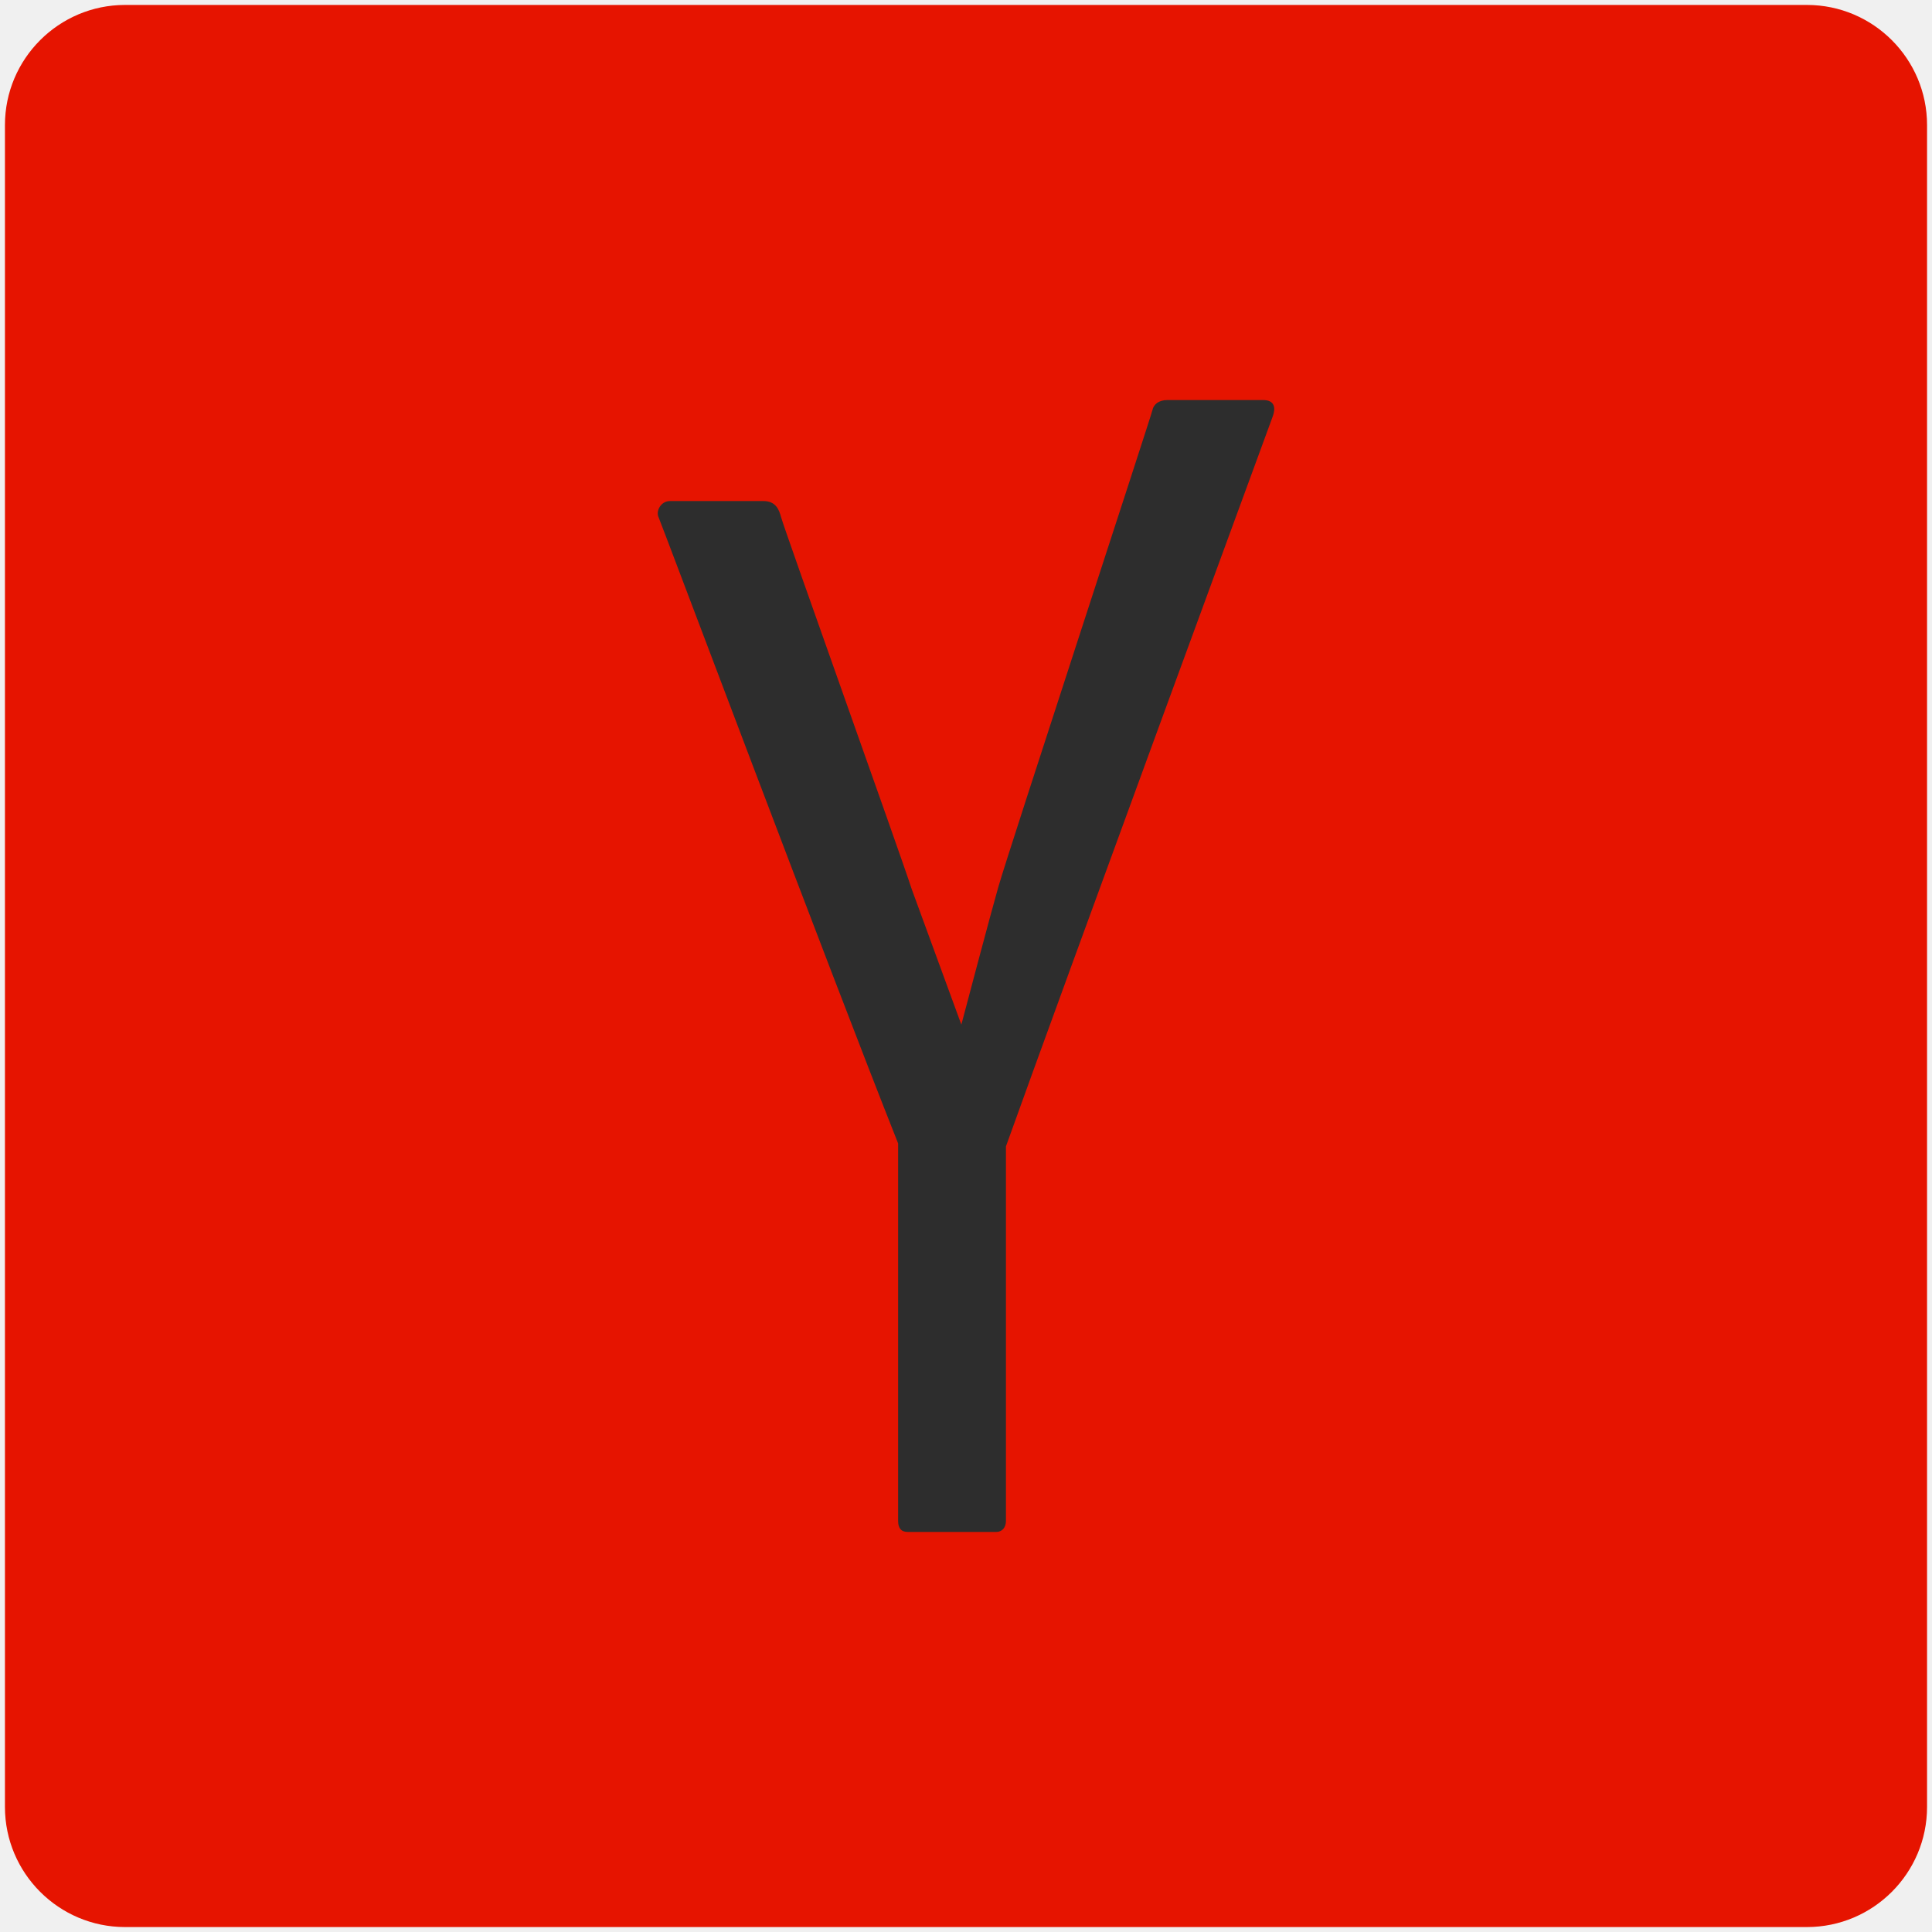
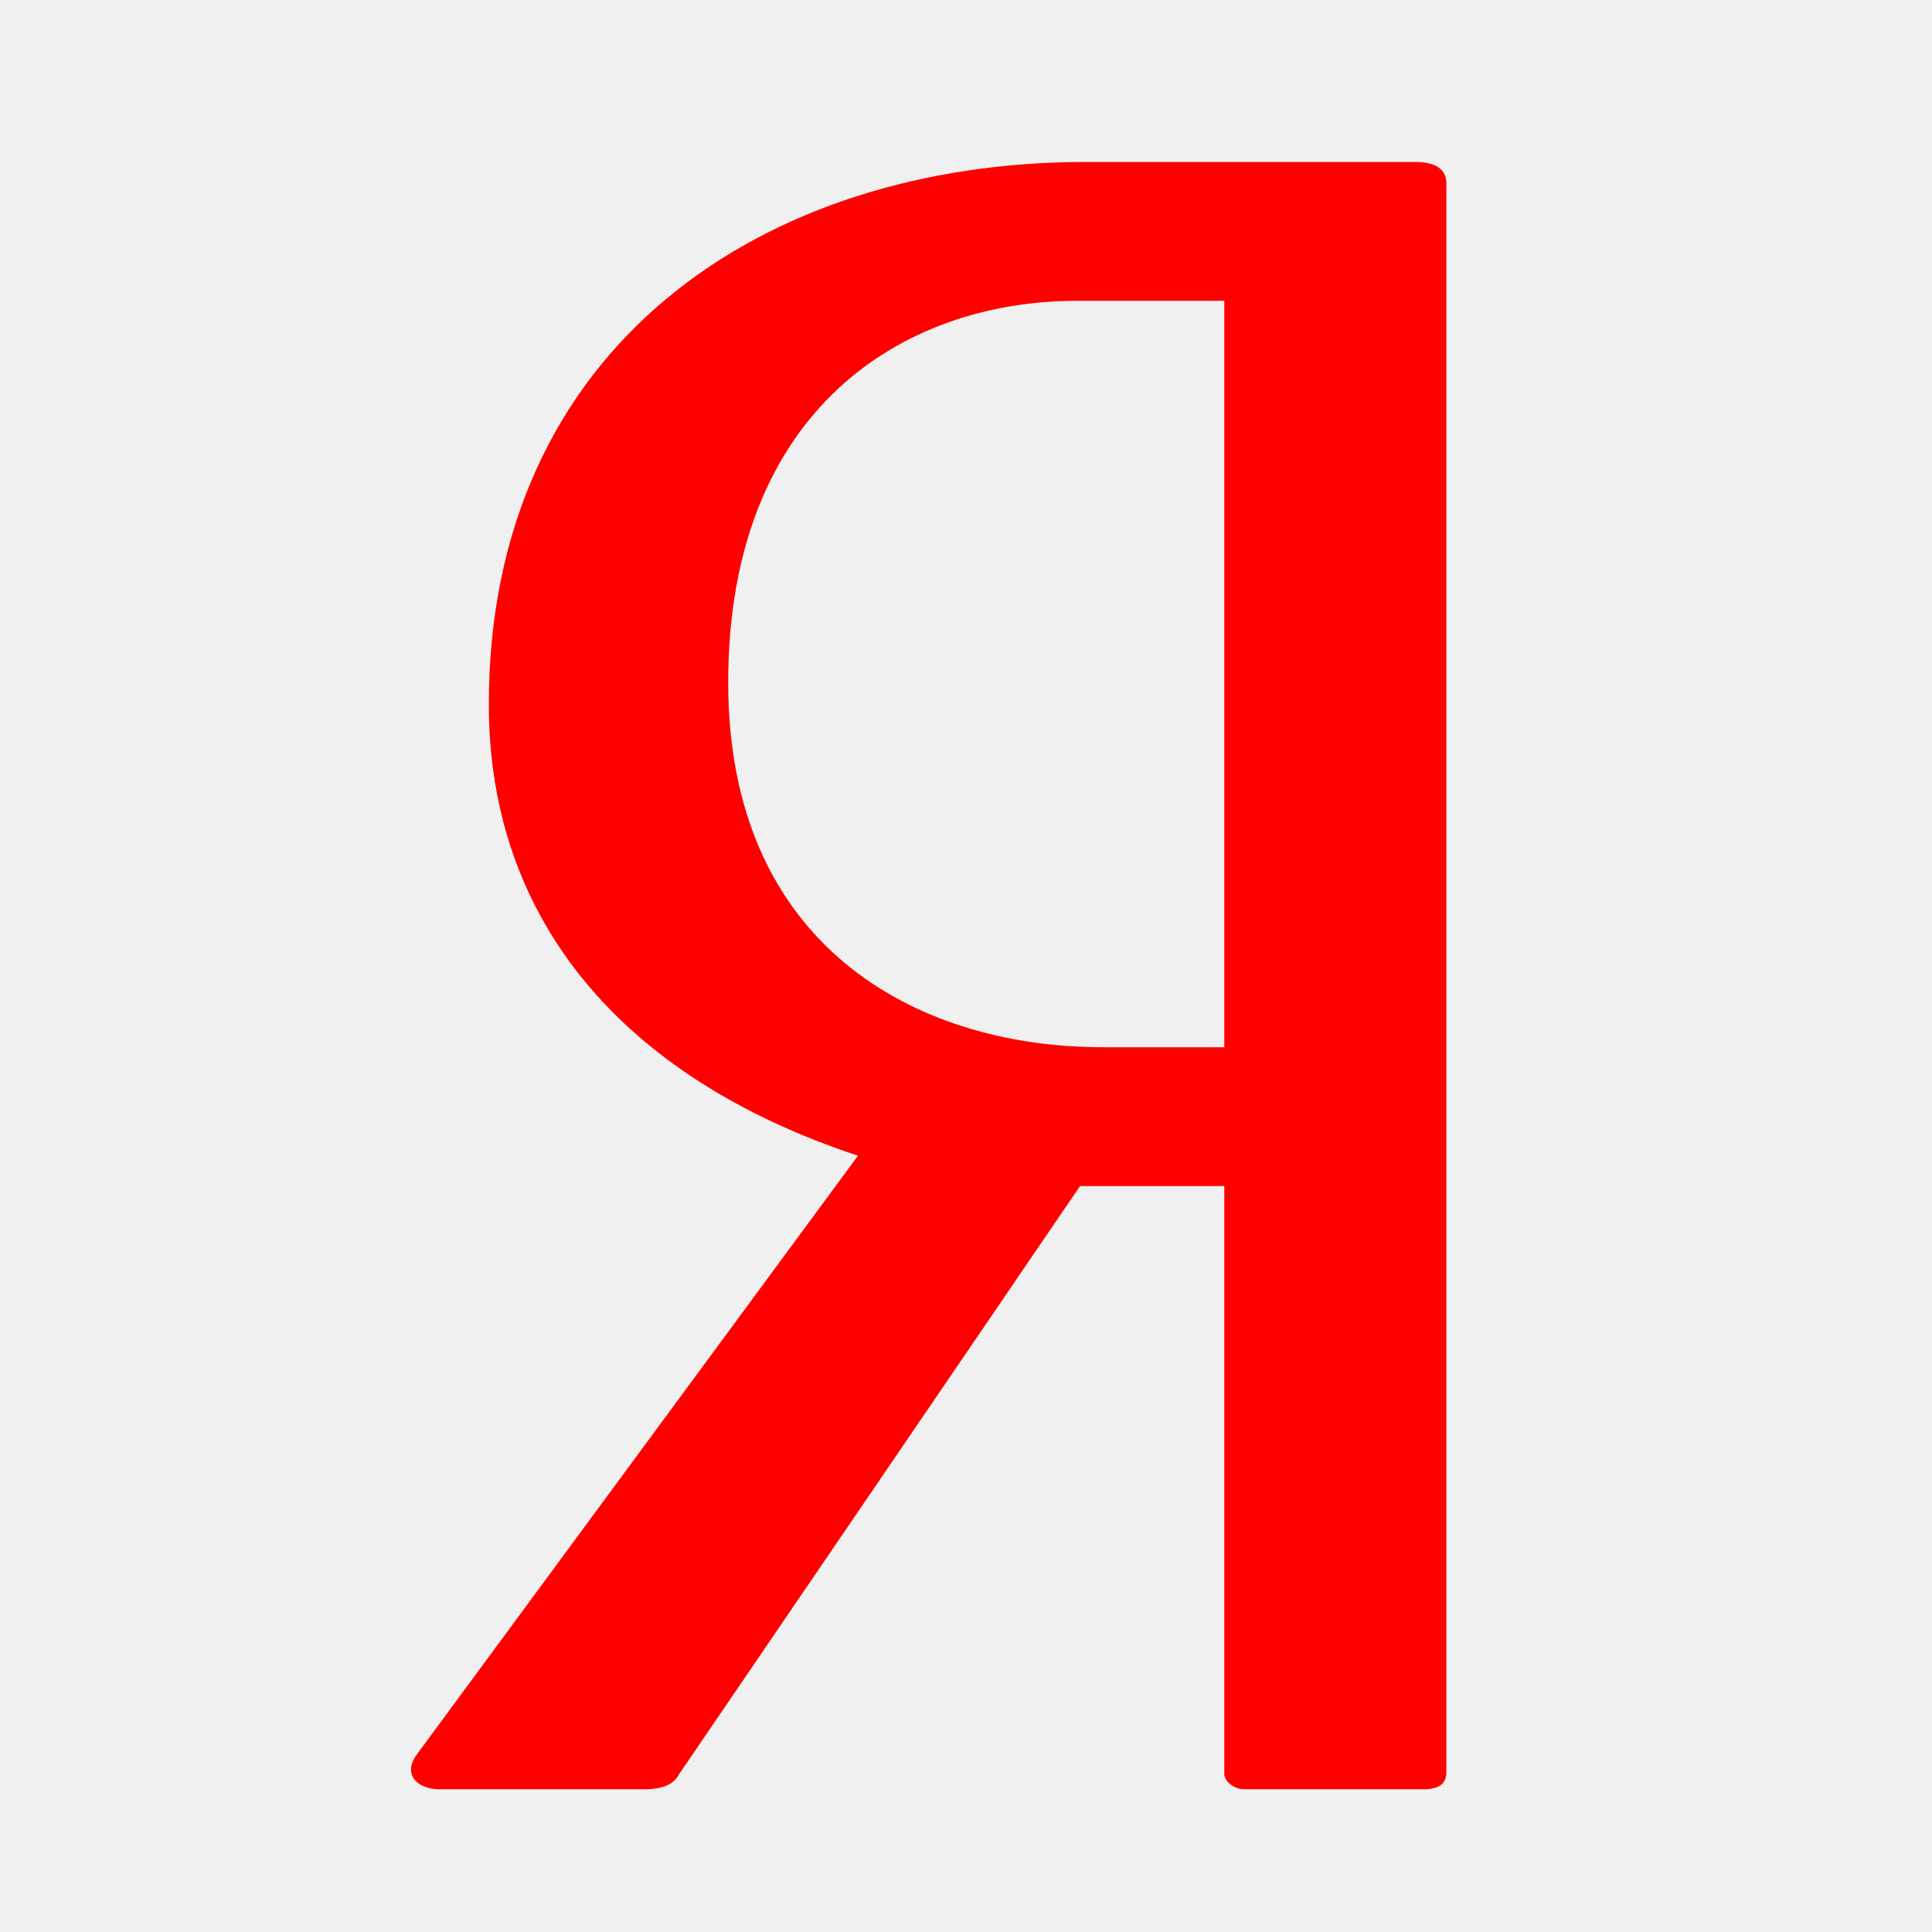
- <svg xmlns="http://www.w3.org/2000/svg" enable-background="new 0 0 512 512" height="512px" id="Layer_1" version="1.1" viewBox="0 0 512 512" width="512px" xml:space="preserve">
-   <g>
-     <path d="M510.689,478.854c0,17.561-14.275,31.836-31.836,31.836H33.146c-17.559,0-31.836-14.275-31.836-31.836   V33.146c0-17.56,14.277-31.836,31.836-31.836h445.707c17.561,0,31.836,14.276,31.836,31.836V478.854z" fill="#e61400" />
-   </g>
-   <path d="M334.759,106.018h-25.387c-2.25,0-3.652,1.104-3.979,2.704c-0.32,1.606-38.072,116.712-40.816,126.301  c-1.945,6.797-8.287,30.76-9.809,36.514l-13.13-35.845c-3.19-9.866-33.768-95.289-34.662-98.701  c-0.495-1.875-1.356-4.208-4.646-4.208h-24.785c-2.424,0-3.795,2.658-3.013,4.307c0.624,1.32,45.396,120.428,63.481,165.928v100.045  c0,1.824,0.729,2.92,2.551,2.92h23.473c1.455,0,2.549-1.096,2.549-2.92v-94.836v-4.42c15.076-42.109,70.15-191.903,70.75-193.58  C338.067,108.177,337.853,106.018,334.759,106.018z" fill="#2d2d2d" />
+ <svg xmlns="http://www.w3.org/2000/svg" width="512" height="512" viewBox="0 0 512 512" id="svg2" version="1.1">
+   <defs id="defs10" />
+   <rect style="fill:#ffffff;fill-opacity:1;stroke:none" id="rect3763" width="21.186" height="29.661" x="148.305" y="-687.153" />
+   <path d="M 324.457,277.525 H 292.34 c -50.442,0 -99.359,-27.599 -99.359,-96.603 0,-71.886 45.856,-101.205 92.479,-101.205 h 38.996 v 197.808 z m 50.442,-234.605 h -87.145 c -85.594,0 -158.212,48.875 -158.212,143.754 0,56.926 35.173,98.898 97.829,119.599 L 110.448,464.975 c -3.819,5.179 0,9.195 6.097,9.195 h 54.266 c 4.587,0 7.648,-1.148 9.173,-4.016 L 286.222,314.318 h 38.233 v 155.835 c 0,1.72 2.293,4.016 5.329,4.016 h 47.407 c 4.587,0 6.117,-1.724 6.117,-4.588 V 48.674 c 0,-4.035 -3.061,-5.755 -8.41,-5.755" id="path6" style="fill:#ff0000" />
</svg>
